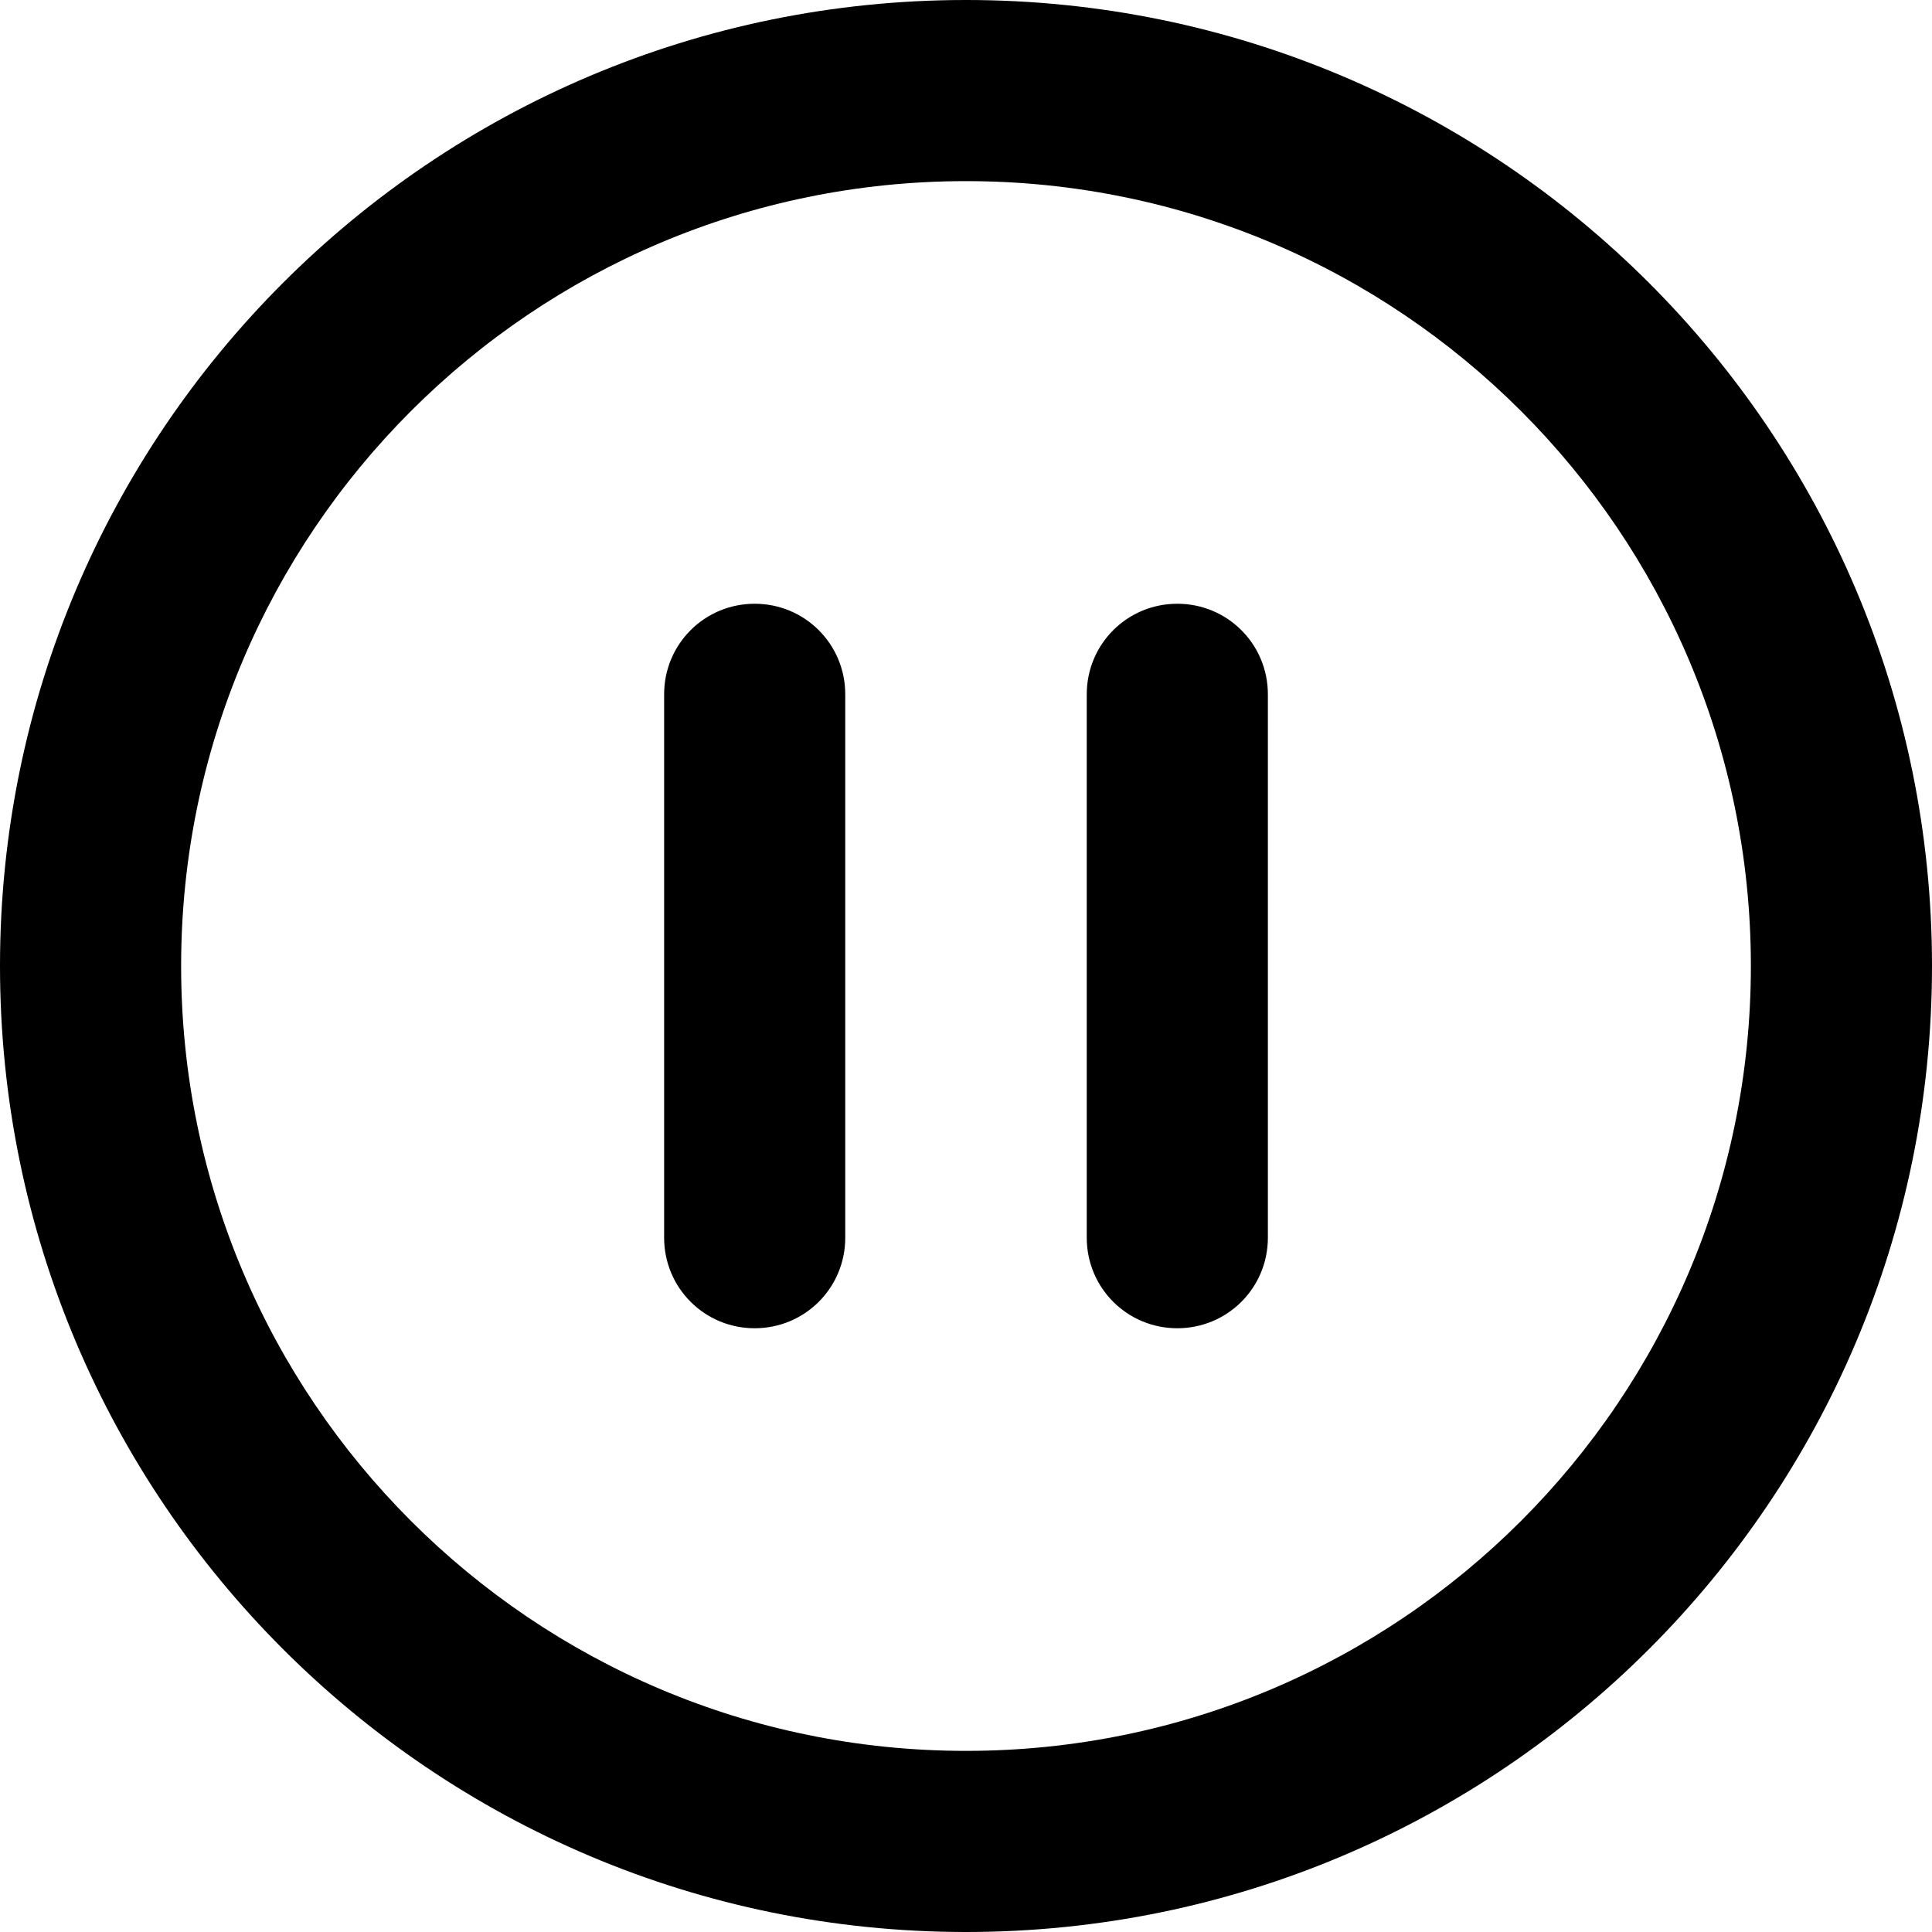
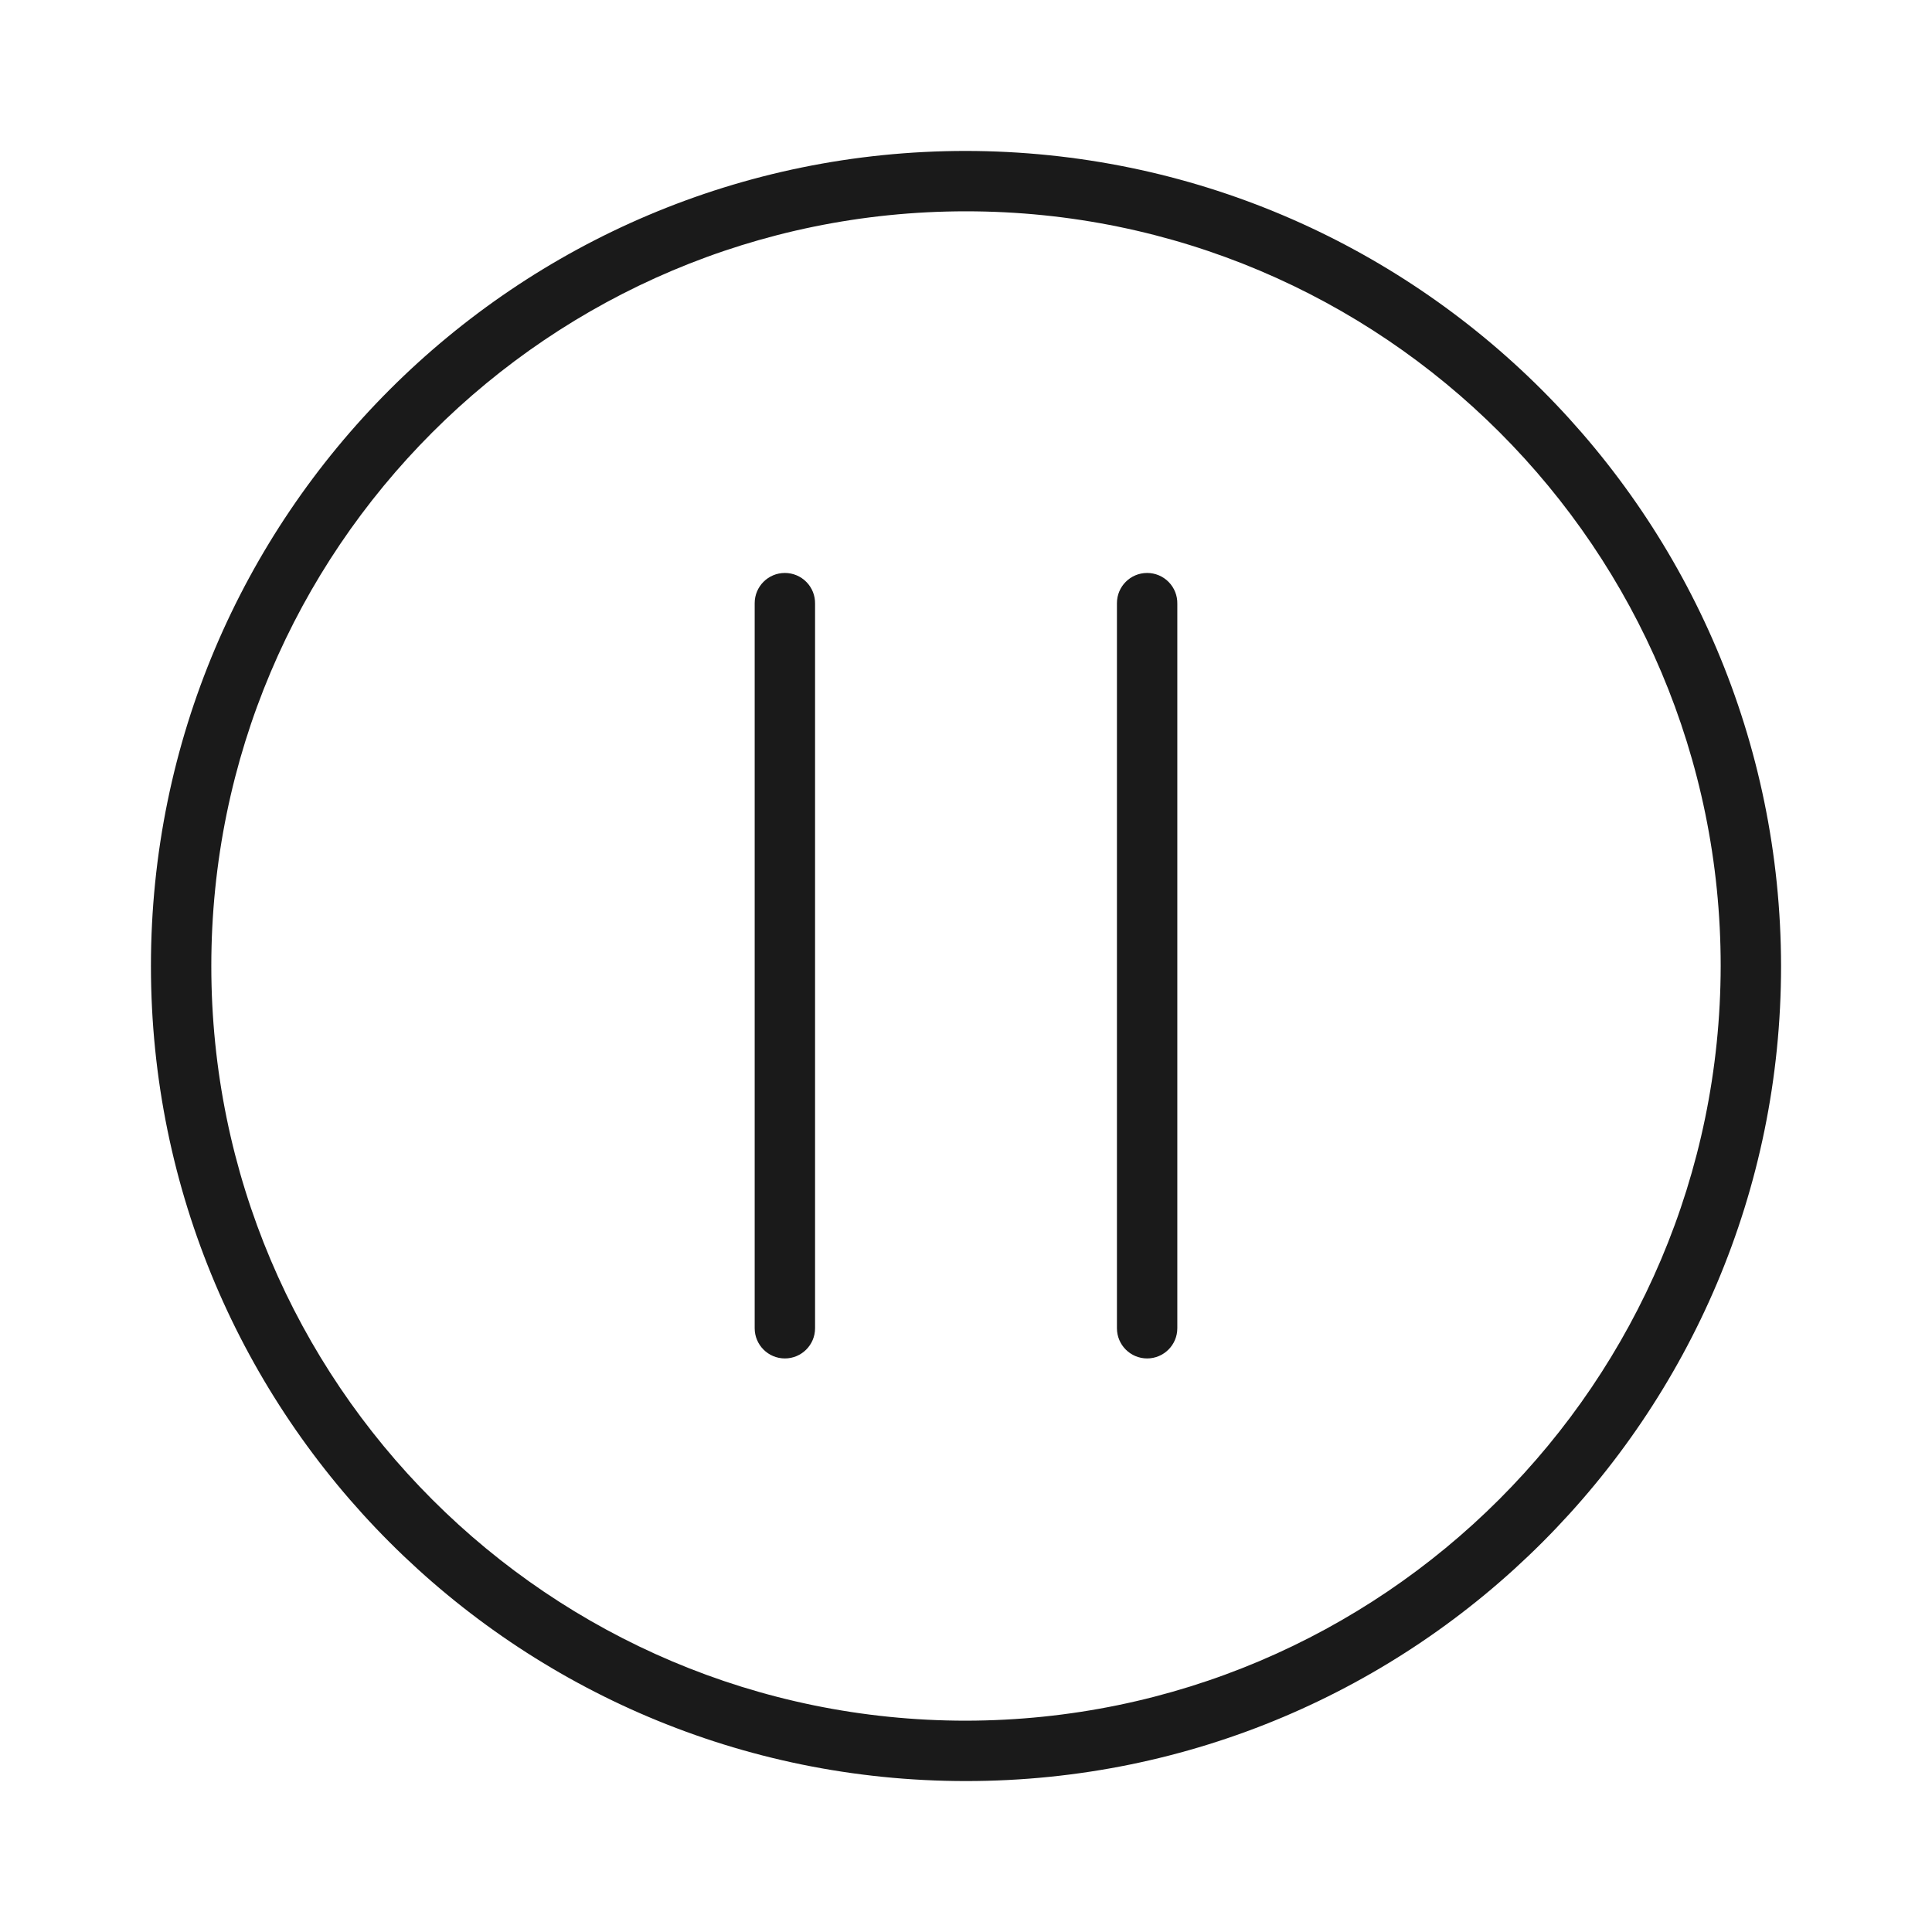
- <svg xmlns="http://www.w3.org/2000/svg" viewBox="0 0 512 512">
-   <path d="M464 256A208 208 0 1 0 48 256a208 208 0 1 0 416 0zM0 256a256 256 0 1 1 512 0A256 256 0 1 1 0 256zm224-72V328c0 13.3-10.7 24-24 24s-24-10.7-24-24V184c0-13.3 10.7-24 24-24s24 10.7 24 24zm112 0V328c0 13.3-10.7 24-24 24s-24-10.7-24-24V184c0-13.3 10.7-24 24-24s24 10.7 24 24z" />
+ <svg xmlns="http://www.w3.org/2000/svg" data-name="Layer 2" id="Layer_2" viewBox="0 0 32 32">
+   <defs>
+     <style>.cls-1{fill:#1a1a1a;}</style>
+   </defs>
+   <path class="cls-1" d="M16,2.5A13.5,13.5,0,1,0,29.5,16,13.52,13.52,0,0,0,16,2.5Zm0,26A12.5,12.5,0,1,1,28.5,16,12.52,12.52,0,0,1,16,28.5Z" />
+   <path class="cls-1" d="M19,9.49a.5.5,0,0,0-.5.5V22a.5.5,0,0,0,.5.5.5.5,0,0,0,.5-.5V10A.5.5,0,0,0,19,9.49Z" />
+   <path class="cls-1" d="M13,9.49a.5.5,0,0,0-.5.5V22a.5.5,0,0,0,.5.5.5.5,0,0,0,.5-.5V10A.5.5,0,0,0,13,9.49Z" />
</svg>
